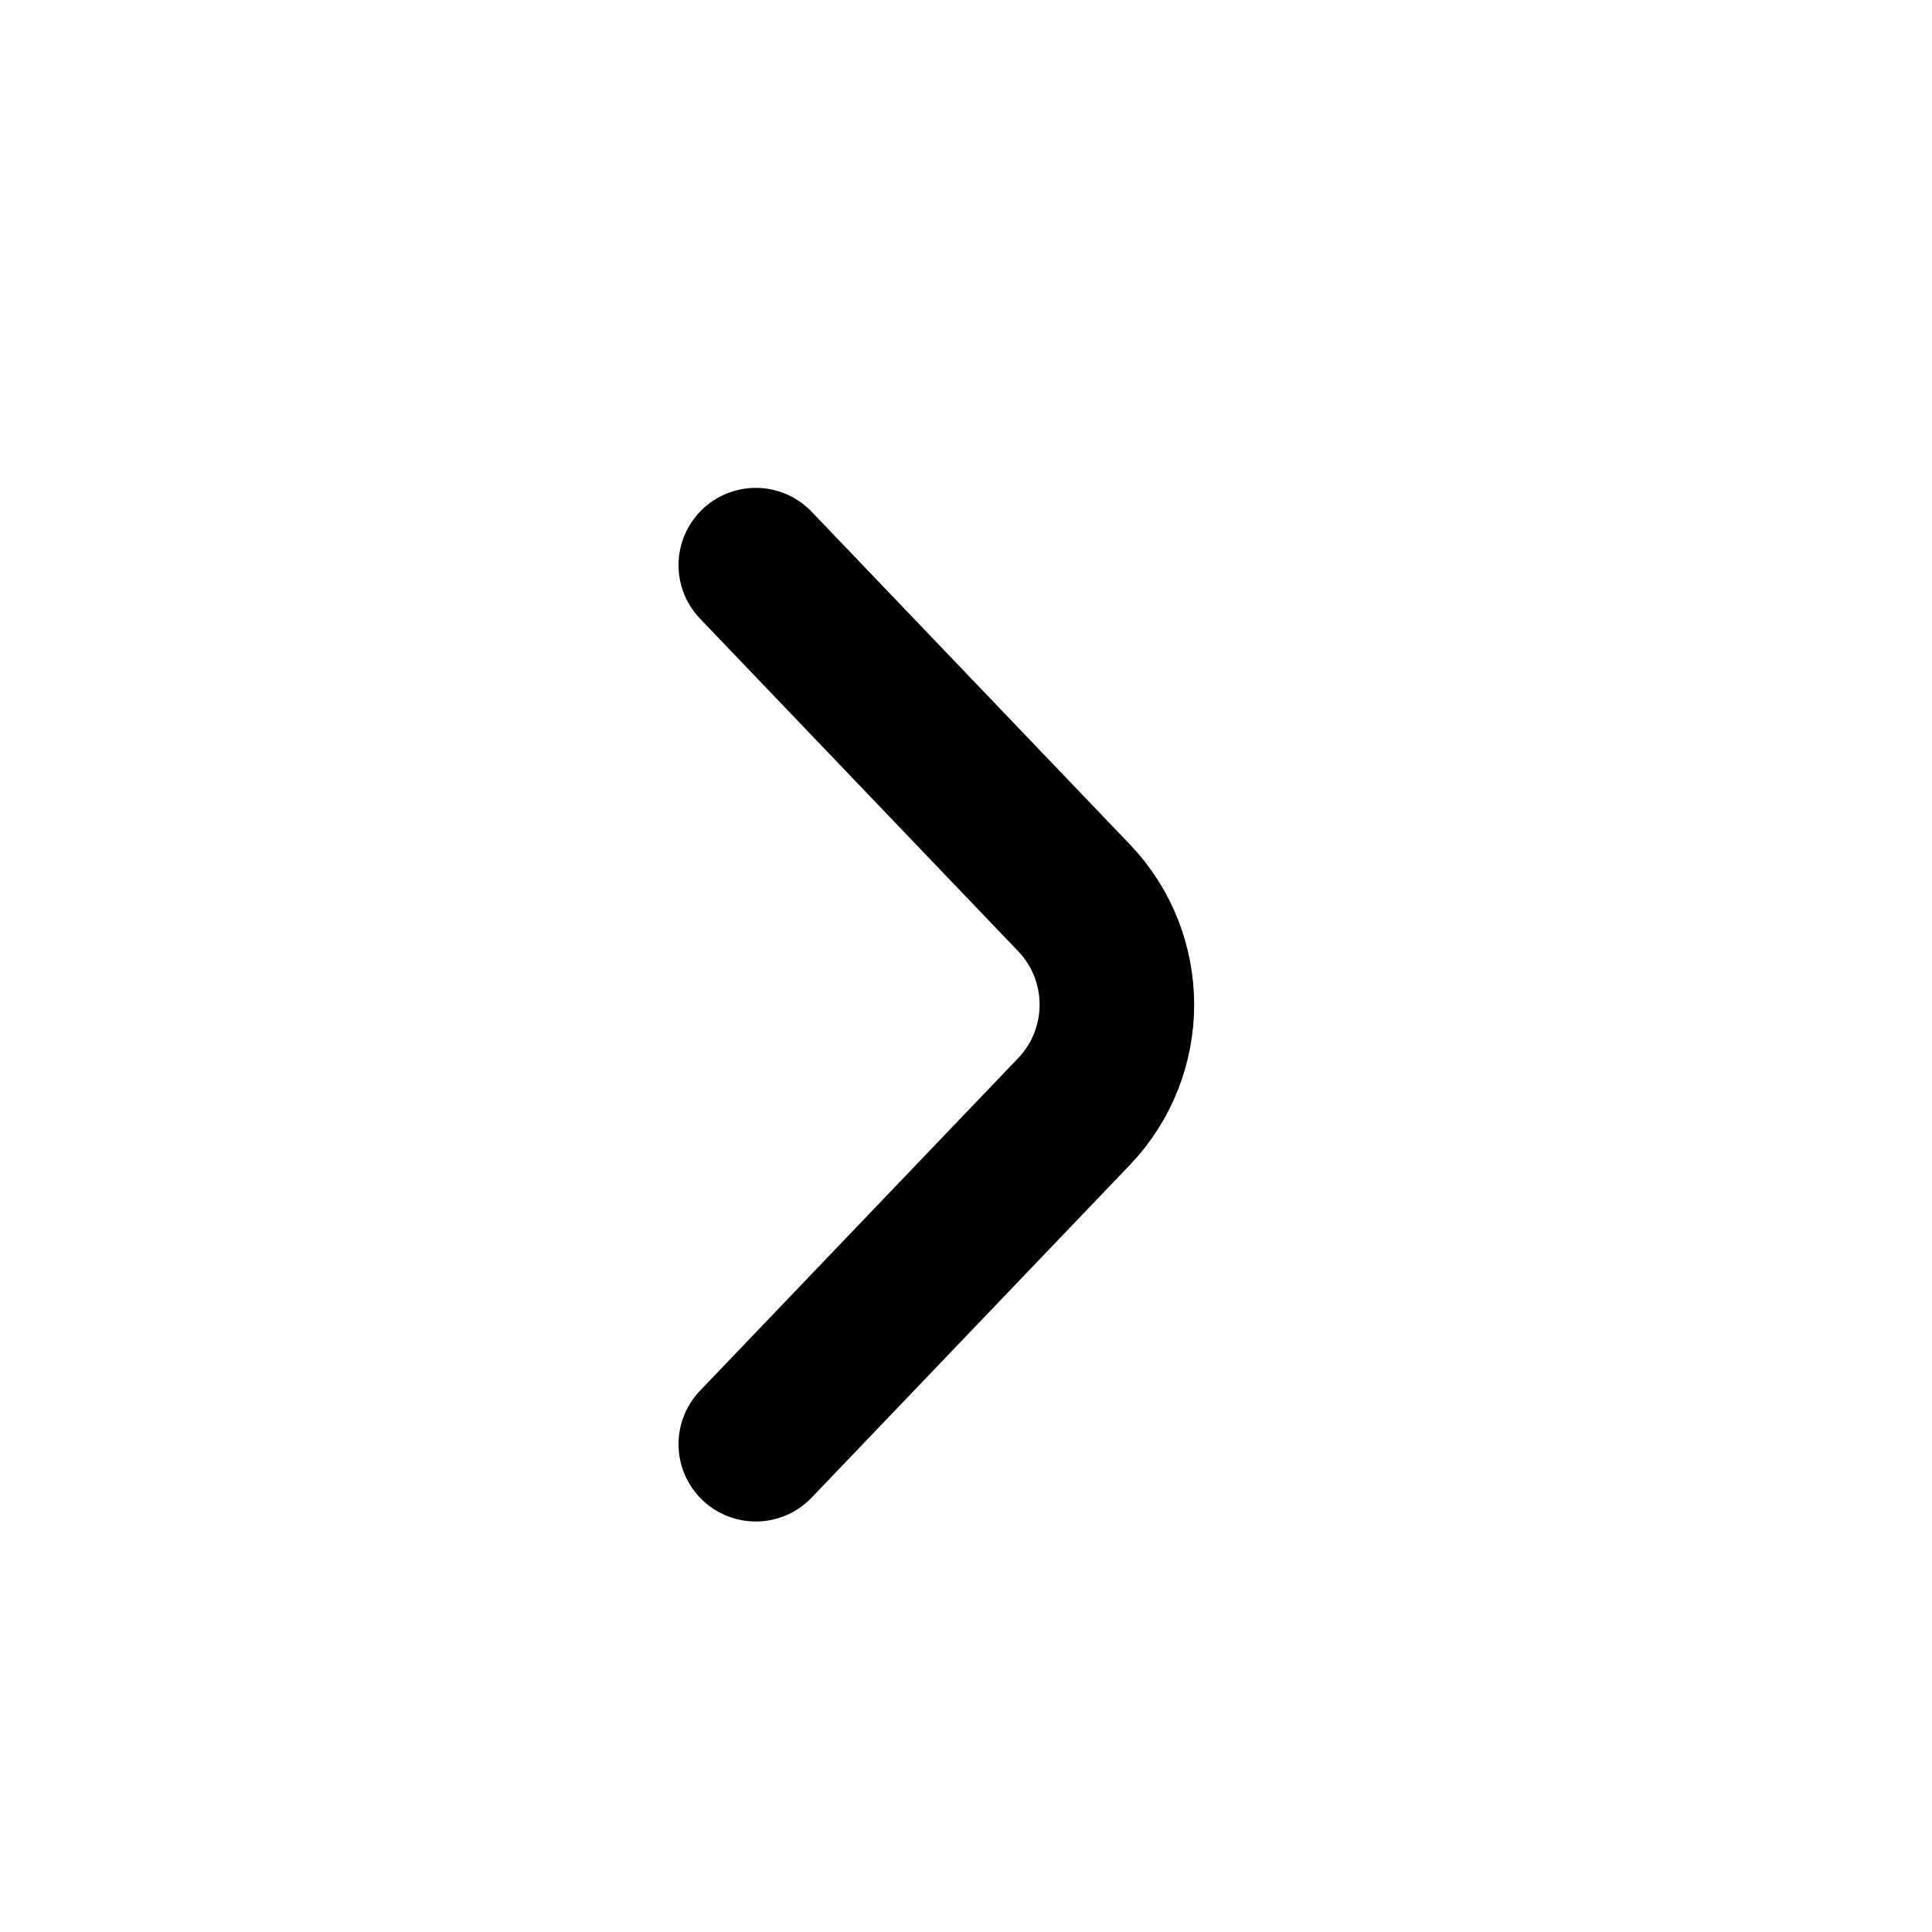
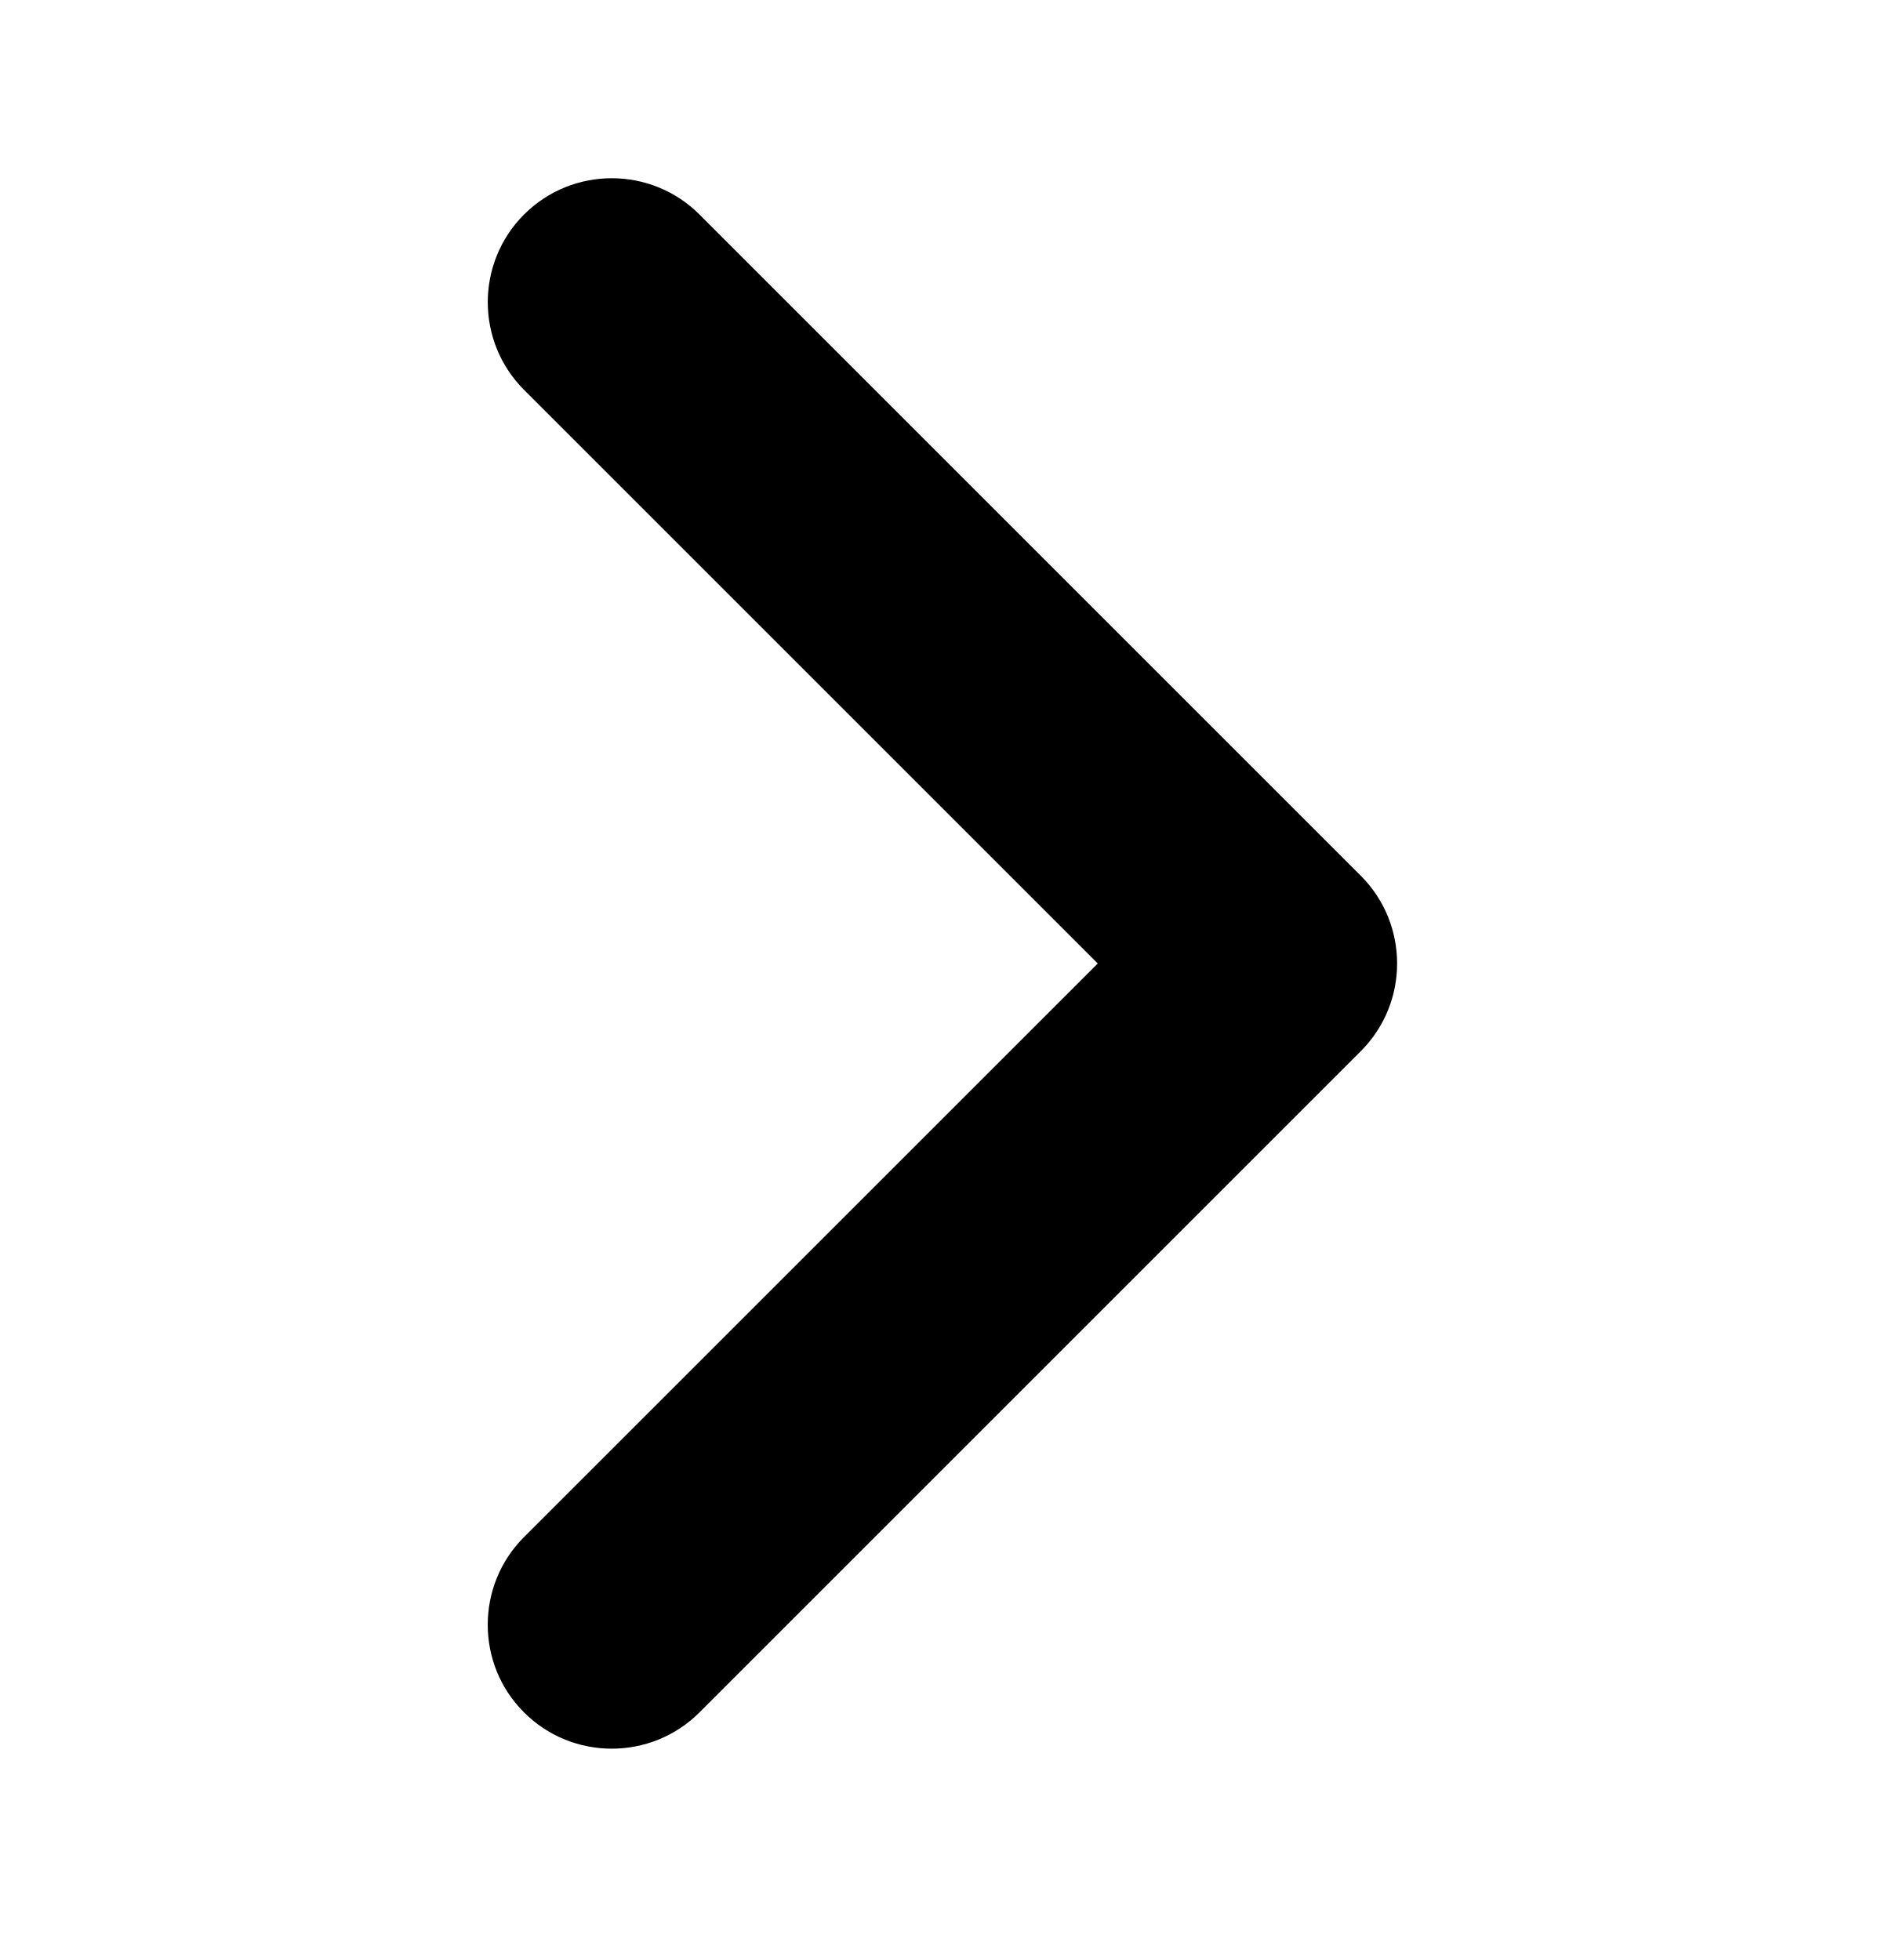
- <svg xmlns="http://www.w3.org/2000/svg" width="25" height="25" viewBox="0 0 25 25" fill="none">
-   <path d="M9.78 18.688L13.898 14.383C14.637 13.609 14.637 12.391 13.898 11.618L9.78 7.313" stroke="black" stroke-width="2" stroke-linecap="round" />
+ <svg xmlns="http://www.w3.org/2000/svg" width="25" height="26" viewBox="0 0 25 26" fill="none">
+   <path fill-rule="evenodd" clip-rule="evenodd" d="M6.469 21.553C6.469 21.132 6.629 20.71 6.951 20.389L14.56 12.781L6.951 5.172C6.309 4.53 6.309 3.488 6.951 2.845C7.593 2.204 8.635 2.204 9.277 2.845L18.049 11.617C18.691 12.26 18.691 13.302 18.049 13.944L9.277 22.716C8.635 23.357 7.593 23.357 6.951 22.716C6.629 22.395 6.469 21.974 6.469 21.553Z" fill="black" />
</svg>
